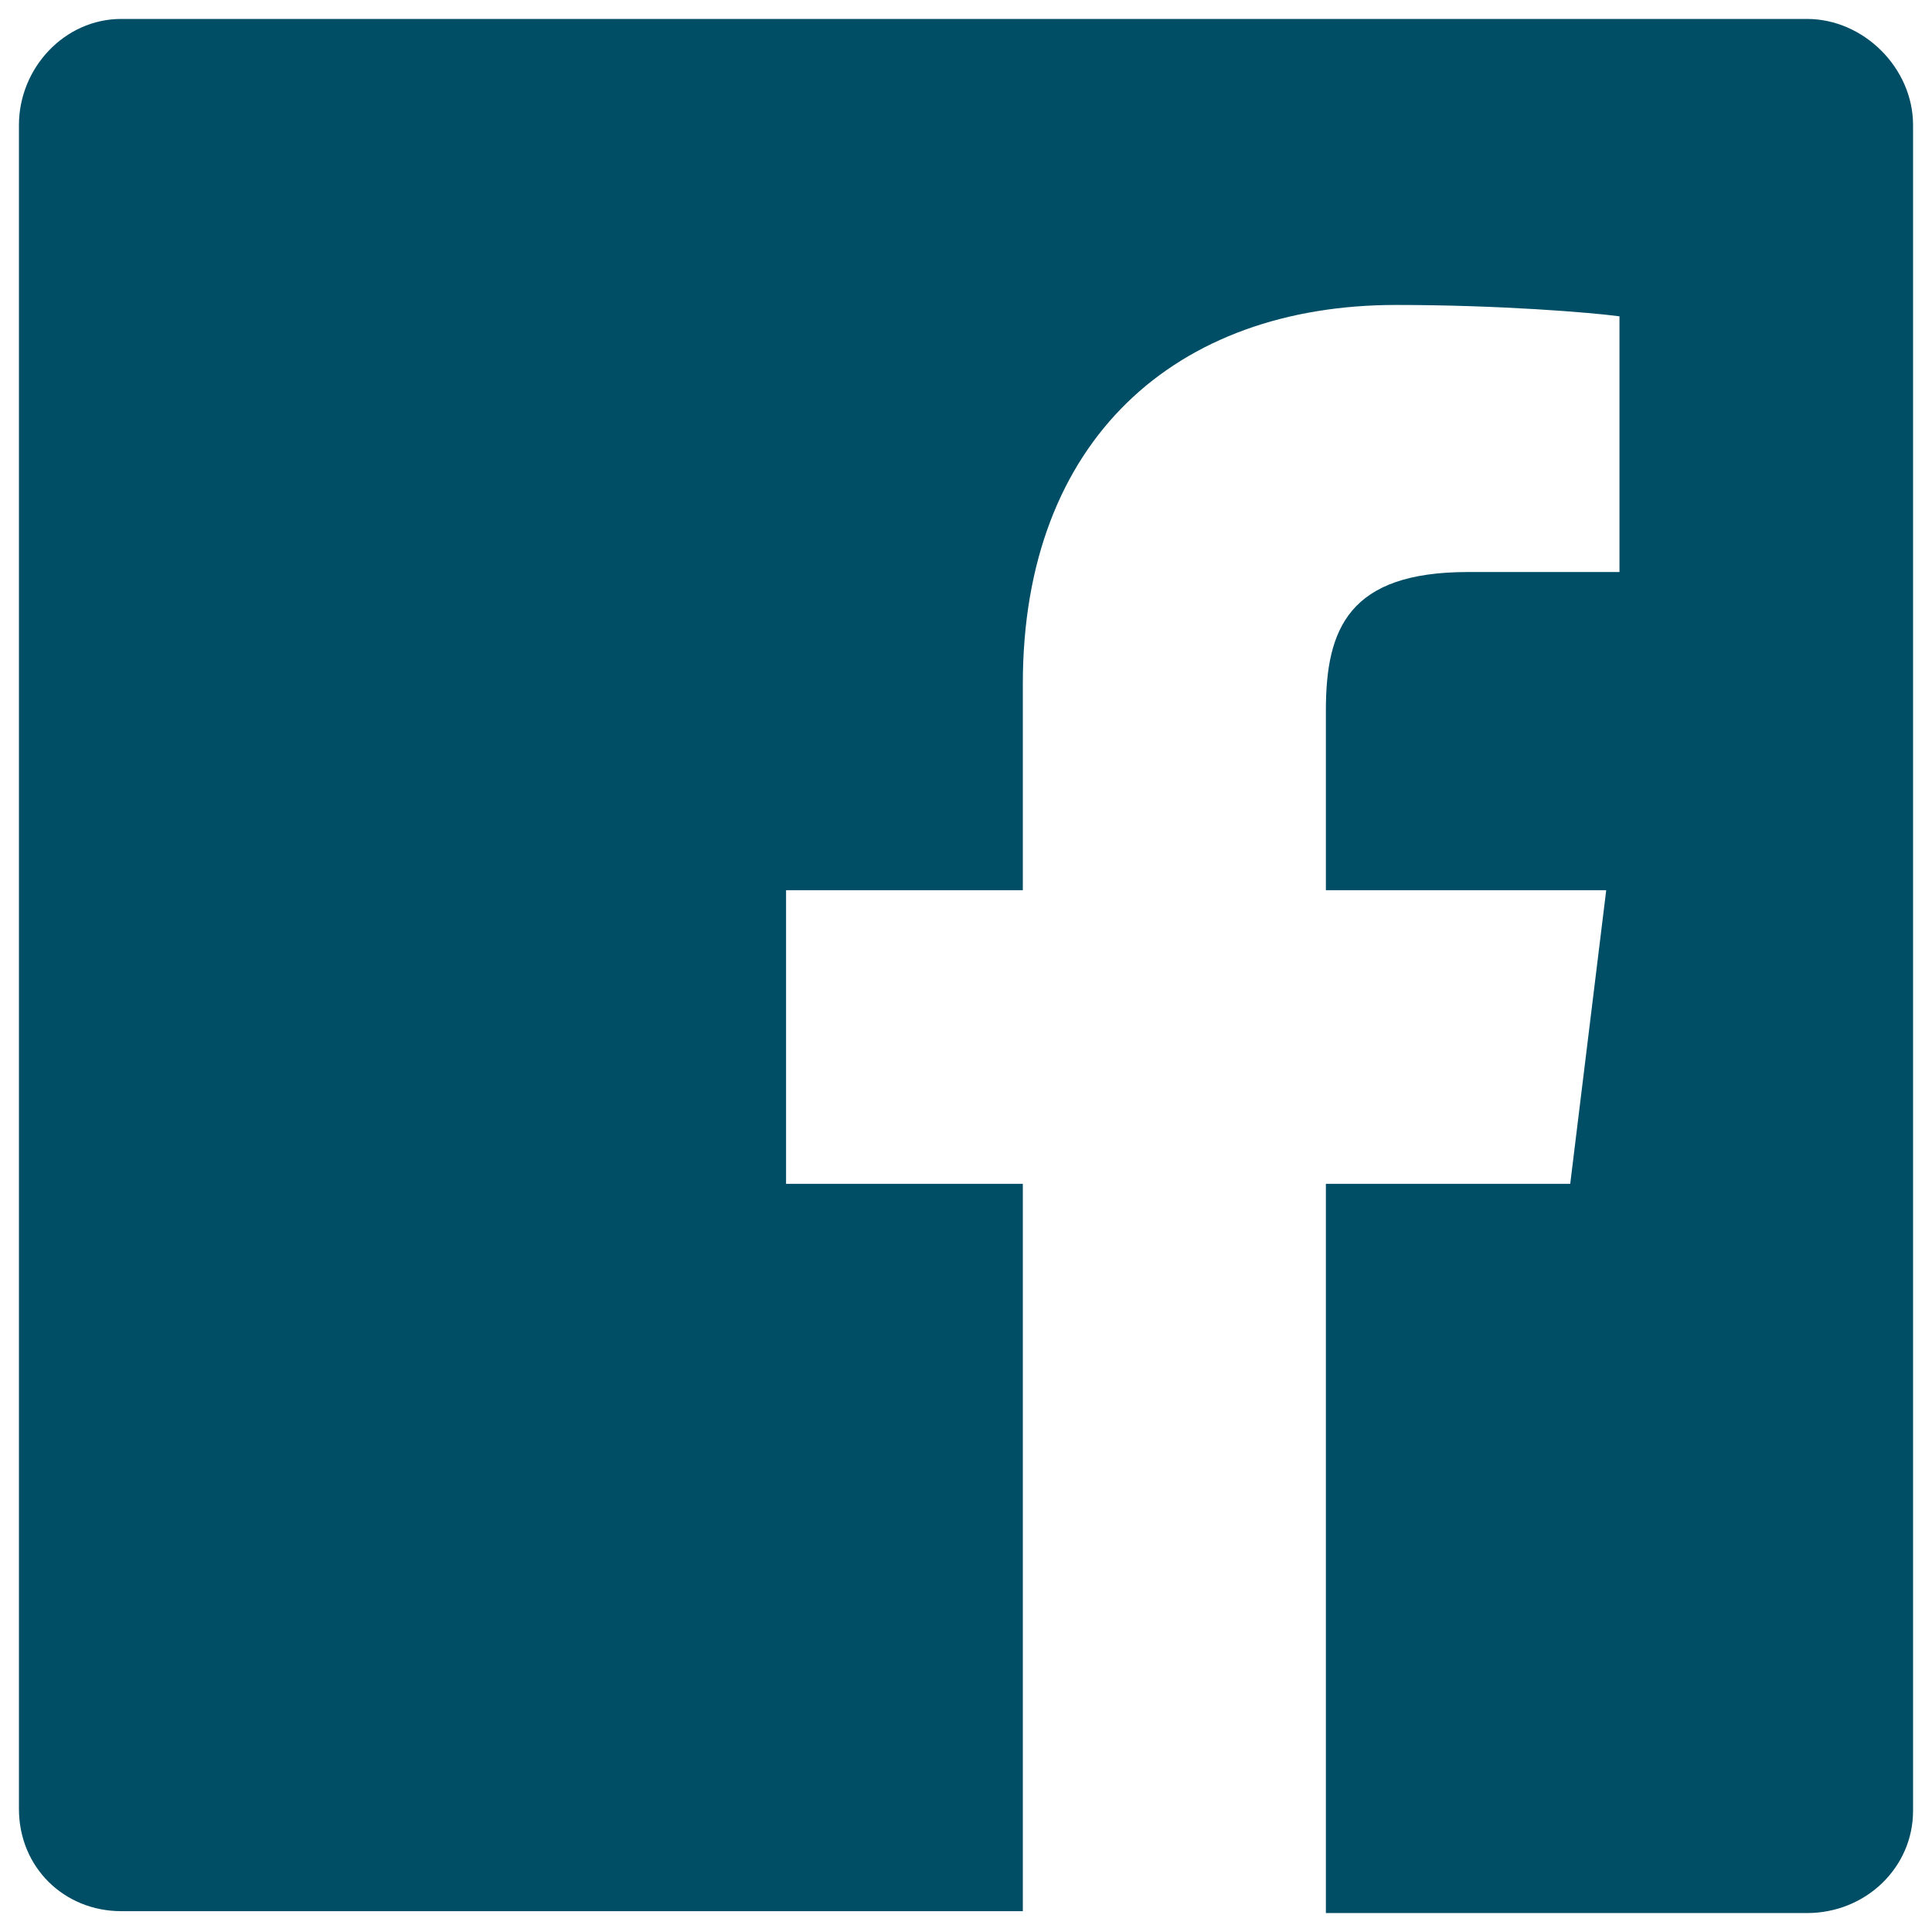
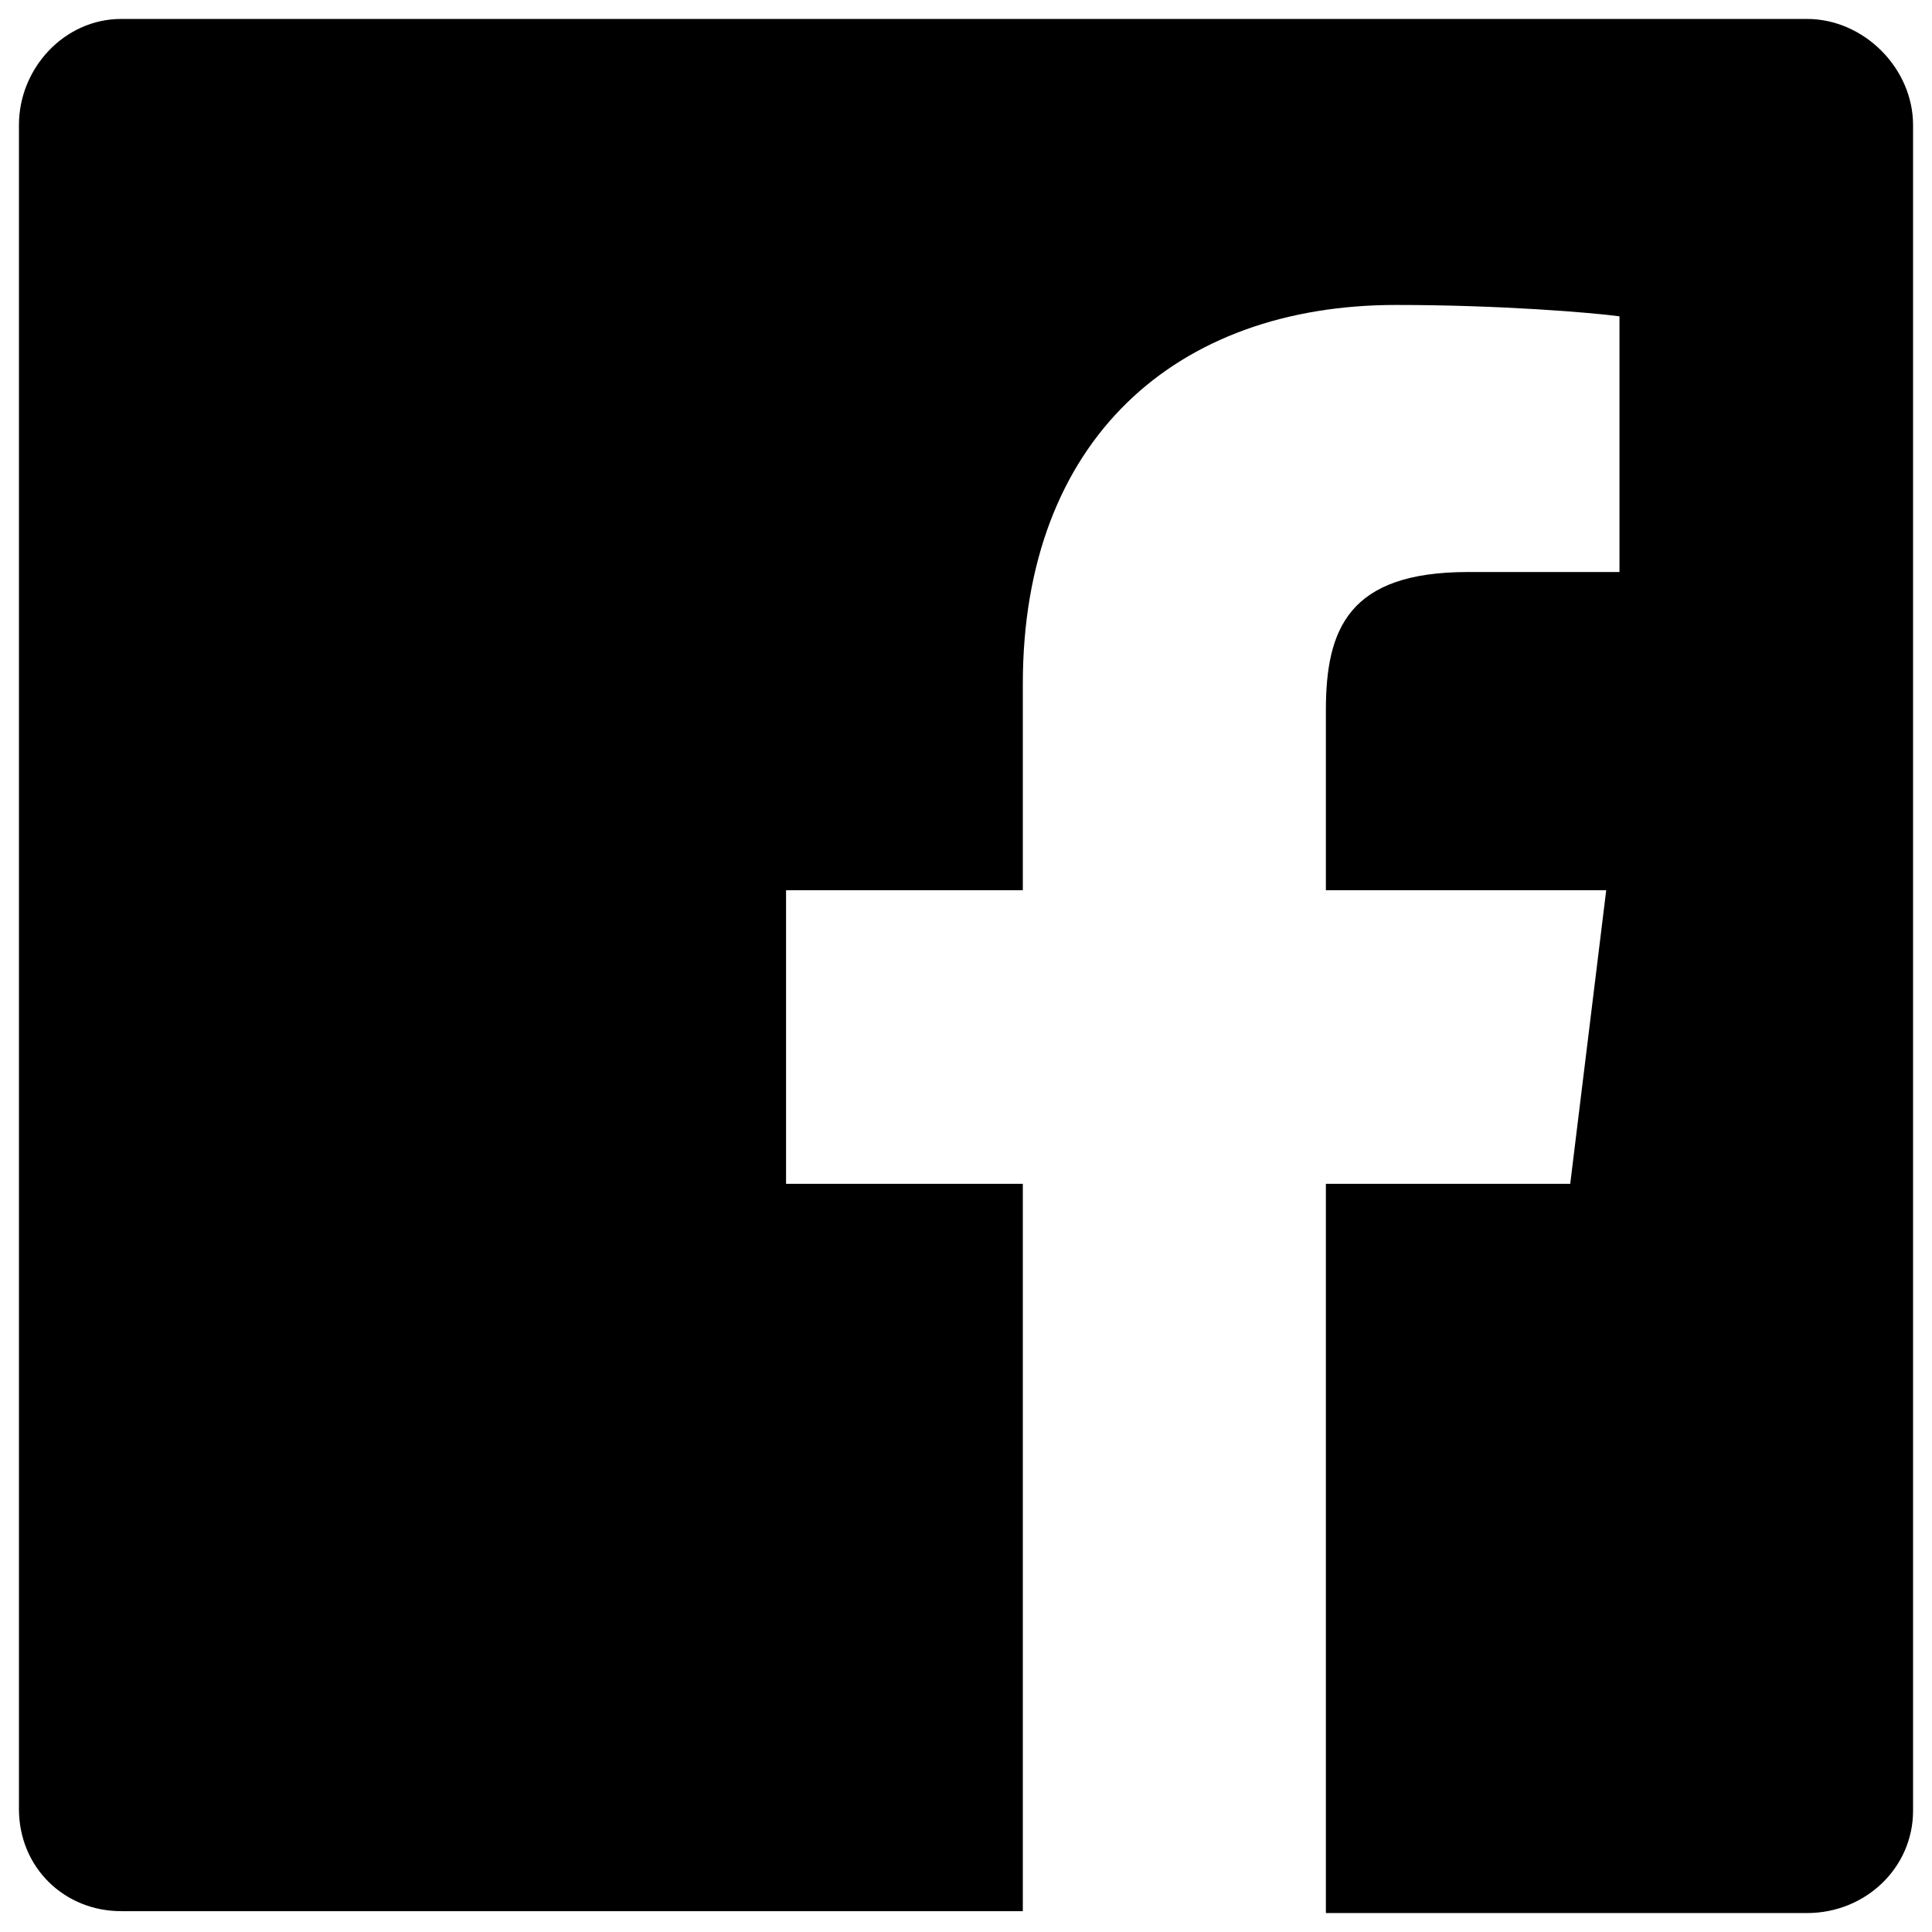
<svg xmlns="http://www.w3.org/2000/svg" version="1.1" id="Layer_1" x="0px" y="0px" viewBox="0 0 102 102" enable-background="new 0 0 102 102" xml:space="preserve">
-   <path fill="#004E66" d="M95.4,1h-89C3.4,1,1,3.6,1,6.6v88.9c0,3.1,2.4,5.4,5.4,5.4H54V62.5H41.5V47H54V36.1c0-12.9,8.1-20,19.7-20  c5.5,0,10.3,0.4,11.8,0.6v13.5h-8c-6.3,0-7.5,3-7.5,7.3V47h14.8l-1.9,15.5H70V101h25.4c3.1,0,5.6-2.4,5.6-5.4v-89  C101,3.6,98.4,1,95.4,1z" />
+   <path fill="@colorDarkBlue" d="M95.4,1h-89C3.4,1,1,3.6,1,6.6v88.9c0,3.1,2.4,5.4,5.4,5.4H54V62.5H41.5V47H54V36.1c0-12.9,8.1-20,19.7-20  c5.5,0,10.3,0.4,11.8,0.6v13.5h-8c-6.3,0-7.5,3-7.5,7.3V47h14.8l-1.9,15.5H70V101h25.4c3.1,0,5.6-2.4,5.6-5.4v-89  C101,3.6,98.4,1,95.4,1z" />
</svg>
